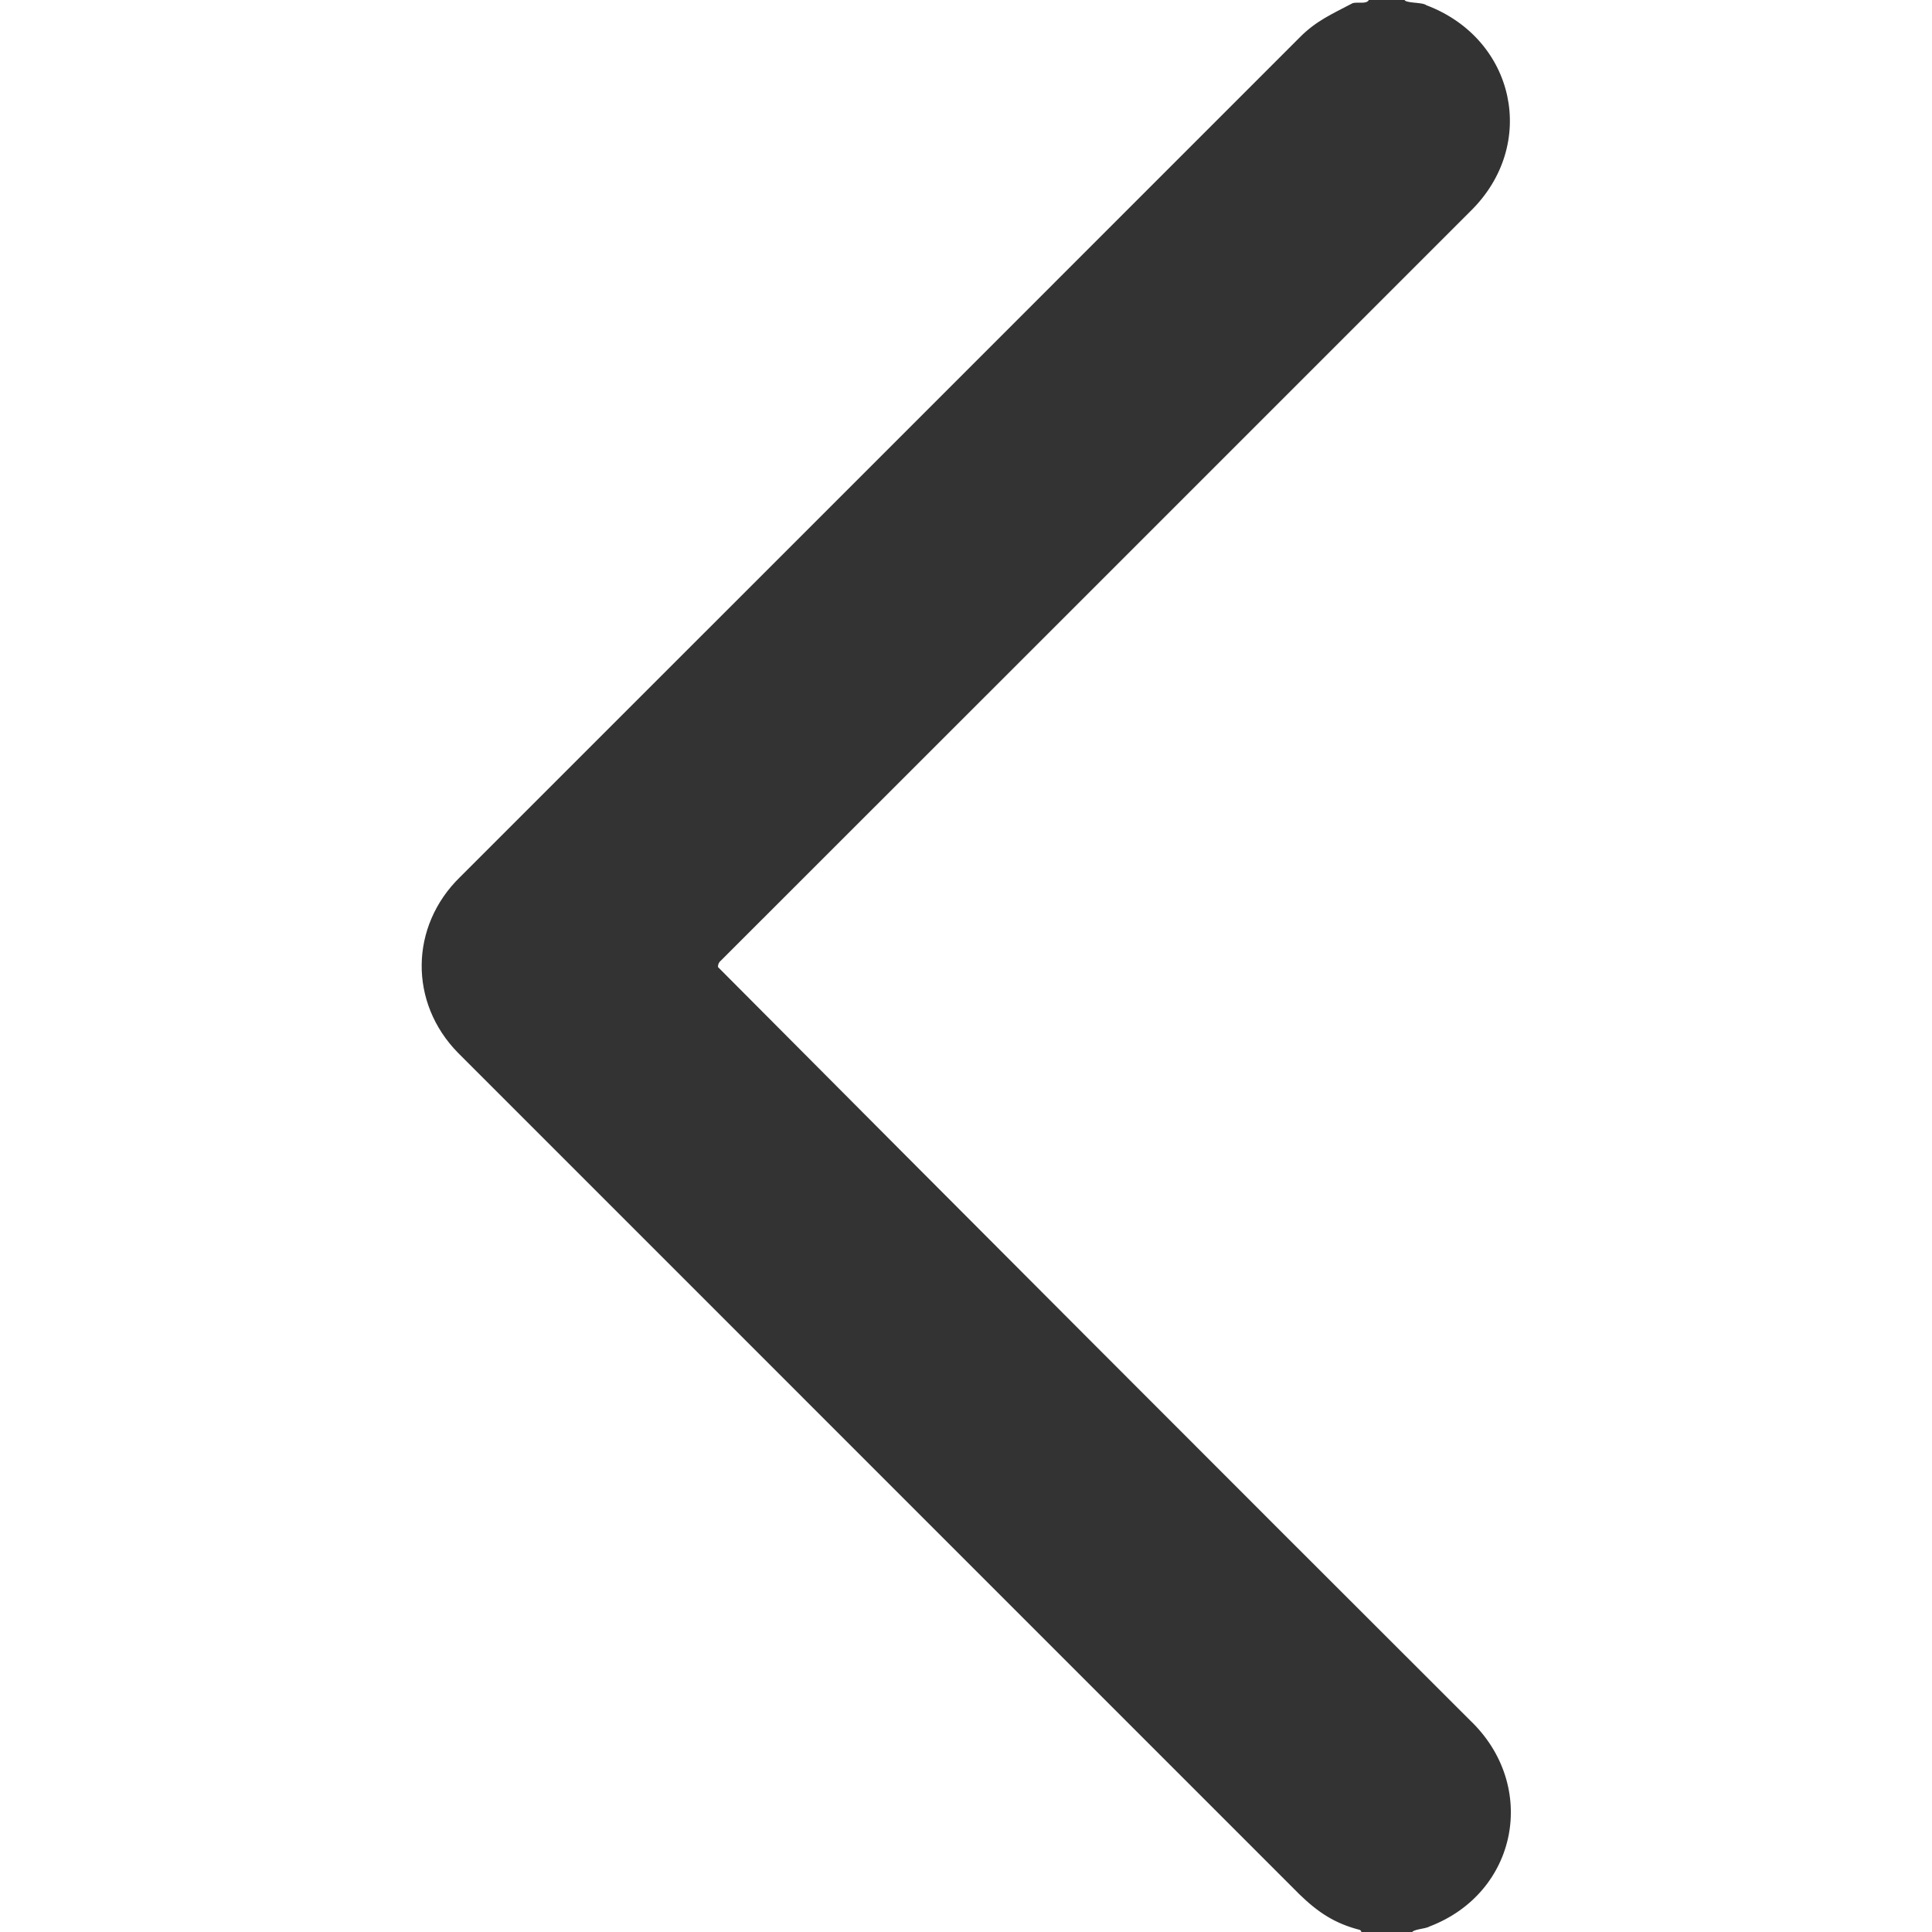
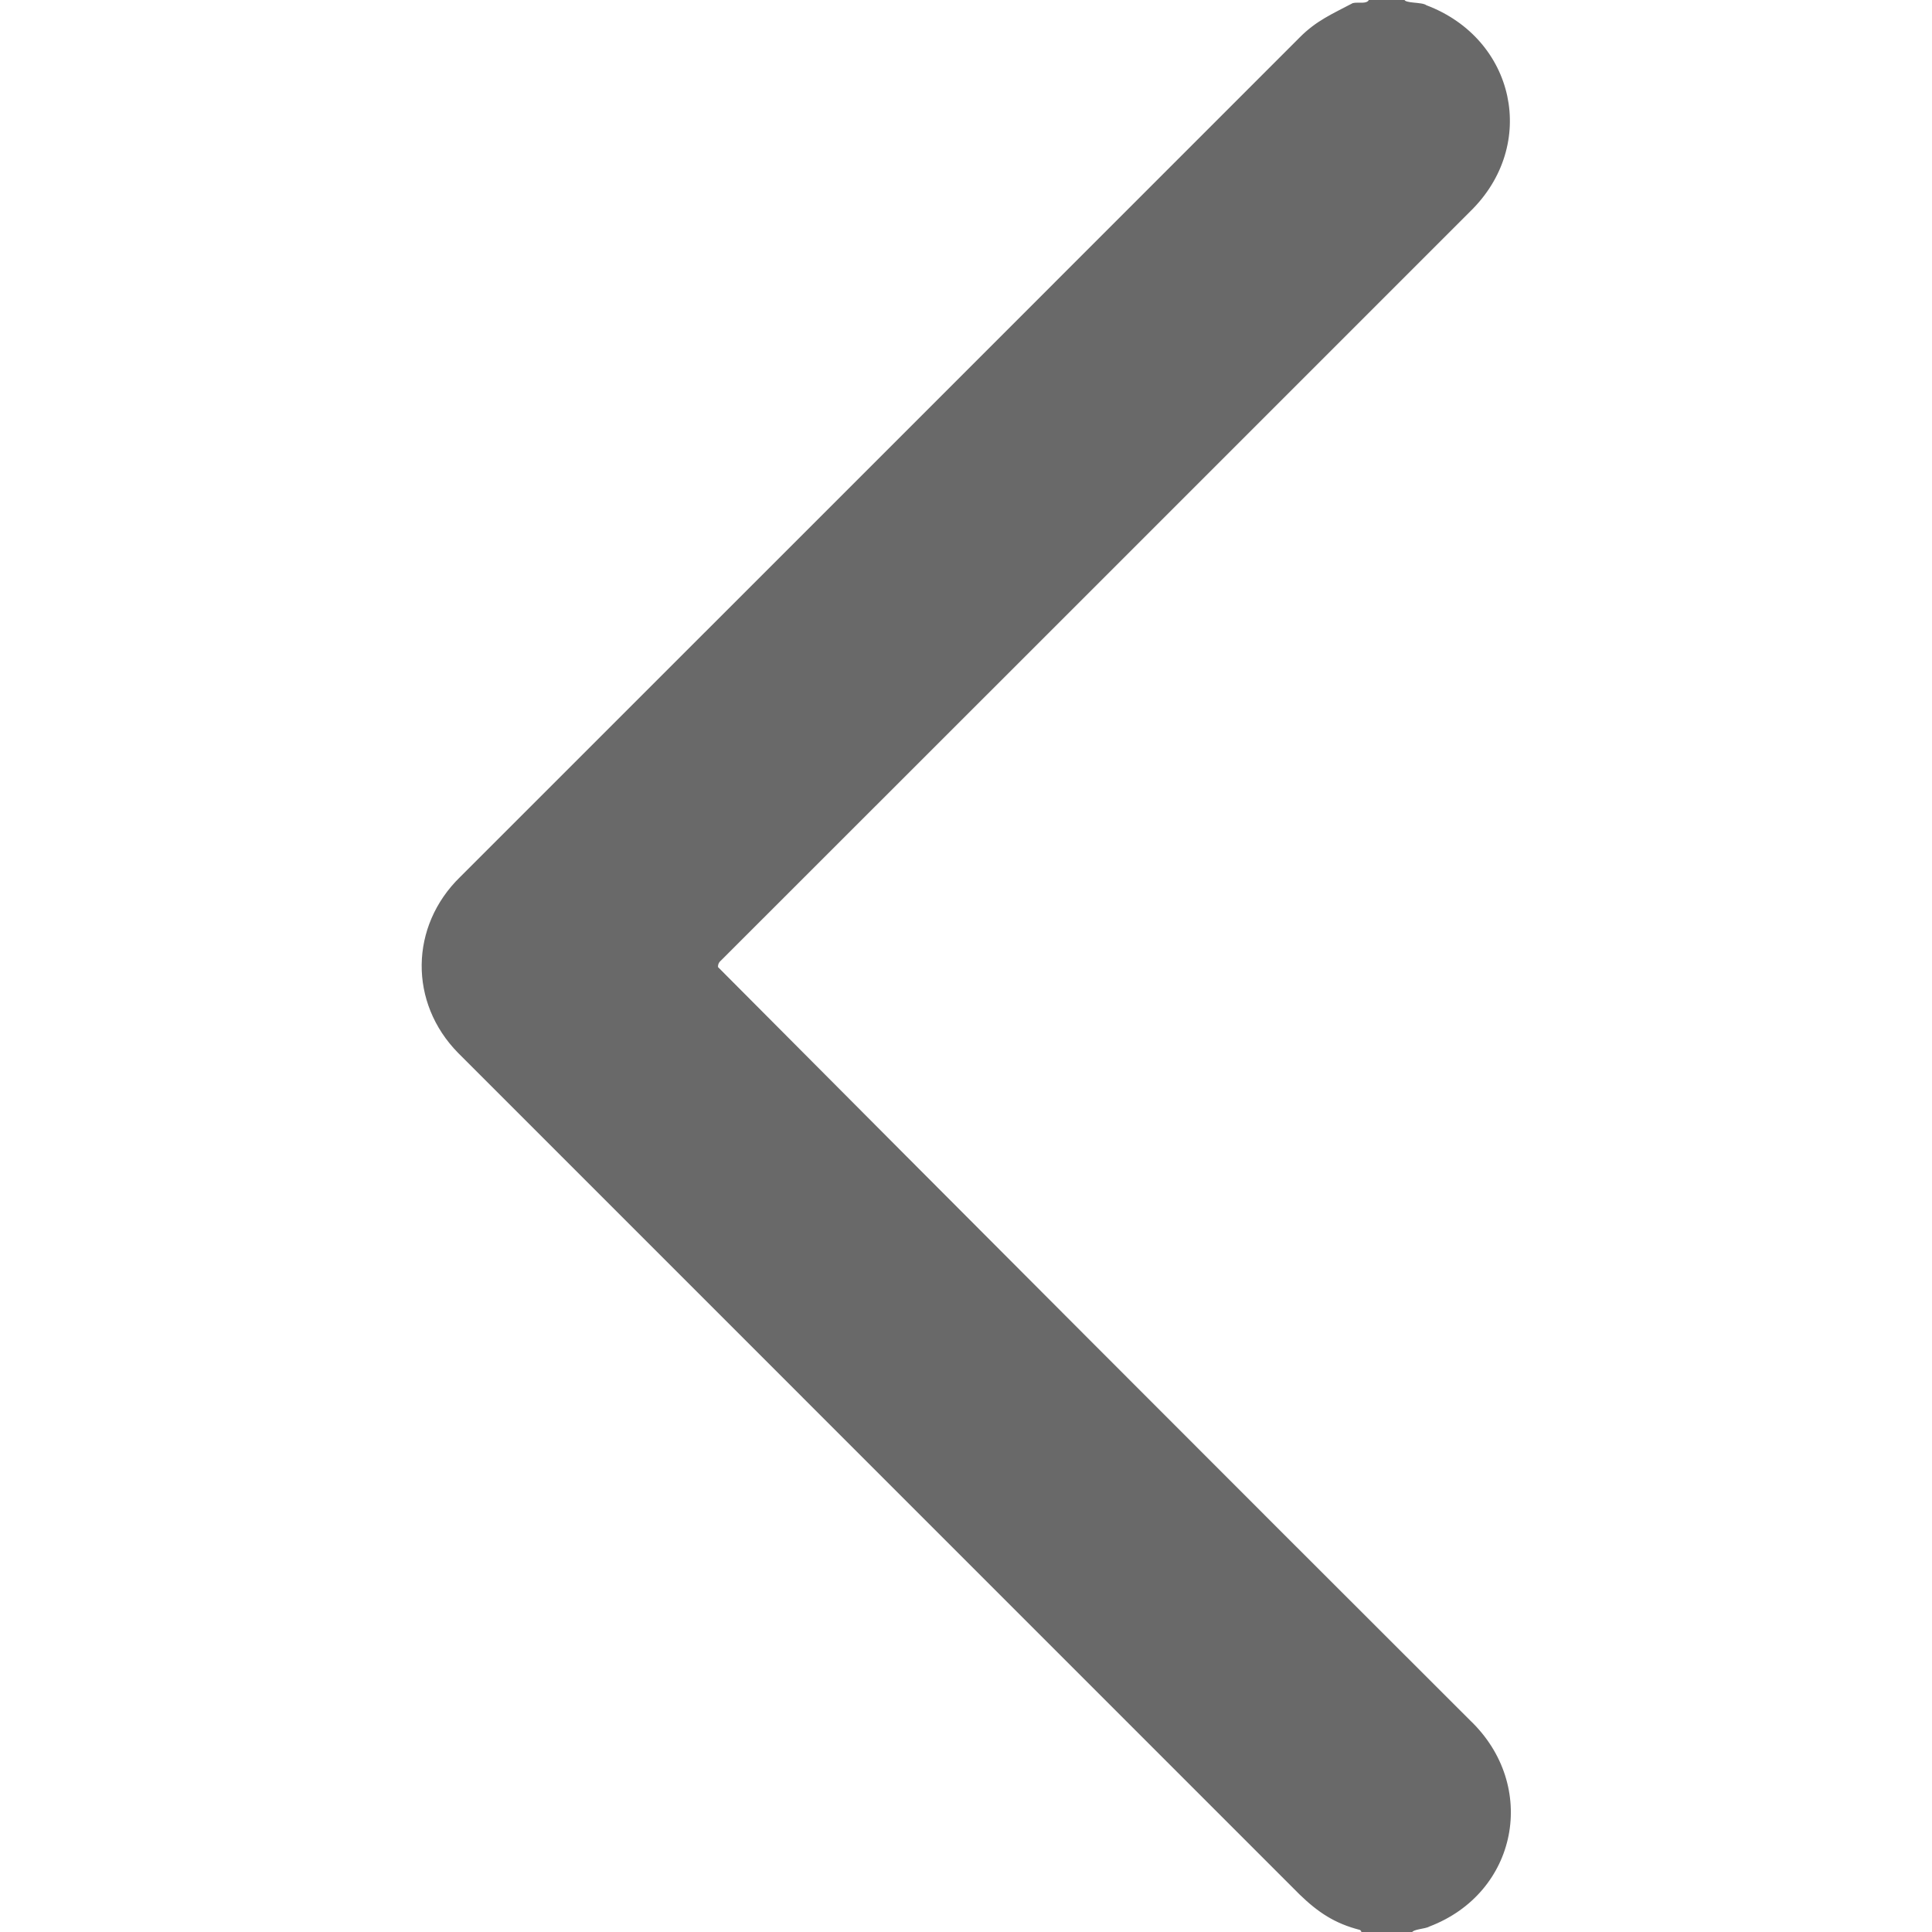
<svg xmlns="http://www.w3.org/2000/svg" version="1.1" width="512px" height="512px" style="shape-rendering:geometricPrecision; text-rendering:geometricPrecision; image-rendering:optimizeQuality; fill-rule:evenodd; clip-rule:evenodd">
  <g>
-     <path fill="#333" stroke="#333" stroke-width="0.5" d="M 363.03,0 c 2.98,0 5.96,0 8.94,0 c 0.18,1.23 4.88,0.73 5.92,1.61 c 23.39,8.81 29.57,36.74 11.51,54.29 c -66.15,66.17 -132.32,132.33 -198.51,198.47 c -0.63,0.54 -0.92,1.21 -0.85,2.03 c 66.34,66.67 132.79,133.23 199.37,199.69 c 18.04,17.19 12.59,45.39 -10.73,54.24 c -1.04,0.64 -4.29,0.64 -4.71,1.67 c -4.31,0 -8.63,0 -12.94,0 c -0.04,-0.37 -0.24,-0.64 -0.6,-0.8 c -6.56,-1.68 -10.93,-4.57 -15.83,-9.3 c -74.32,-74.35 -148.65,-148.68 -222.99,-223.01 c -13.02,-13.21 -12.77,-33.35 0.49,-46.29 c 74.18,-74.15 148.35,-148.32 222.5,-222.5 c 4.41,-4.45 8.64,-6.21 13.99,-9.04 c 1.28,-0.34 3.81,0.44 4.44,-1.06 Z" />
+     <path fill="#696969" stroke="#696969" stroke-width="0.5" d="M 363.03,0 c 2.98,0 5.96,0 8.94,0 c 0.18,1.23 4.88,0.73 5.92,1.61 c 23.39,8.81 29.57,36.74 11.51,54.29 c -66.15,66.17 -132.32,132.33 -198.51,198.47 c -0.63,0.54 -0.92,1.21 -0.85,2.03 c 66.34,66.67 132.79,133.23 199.37,199.69 c 18.04,17.19 12.59,45.39 -10.73,54.24 c -1.04,0.64 -4.29,0.64 -4.71,1.67 c -4.31,0 -8.63,0 -12.94,0 c -0.04,-0.37 -0.24,-0.64 -0.6,-0.8 c -6.56,-1.68 -10.93,-4.57 -15.83,-9.3 c -74.32,-74.35 -148.65,-148.68 -222.99,-223.01 c -13.02,-13.21 -12.77,-33.35 0.49,-46.29 c 74.18,-74.15 148.35,-148.32 222.5,-222.5 c 4.41,-4.45 8.64,-6.21 13.99,-9.04 c 1.28,-0.34 3.81,0.44 4.44,-1.06 Z" />
  </g>
</svg>
